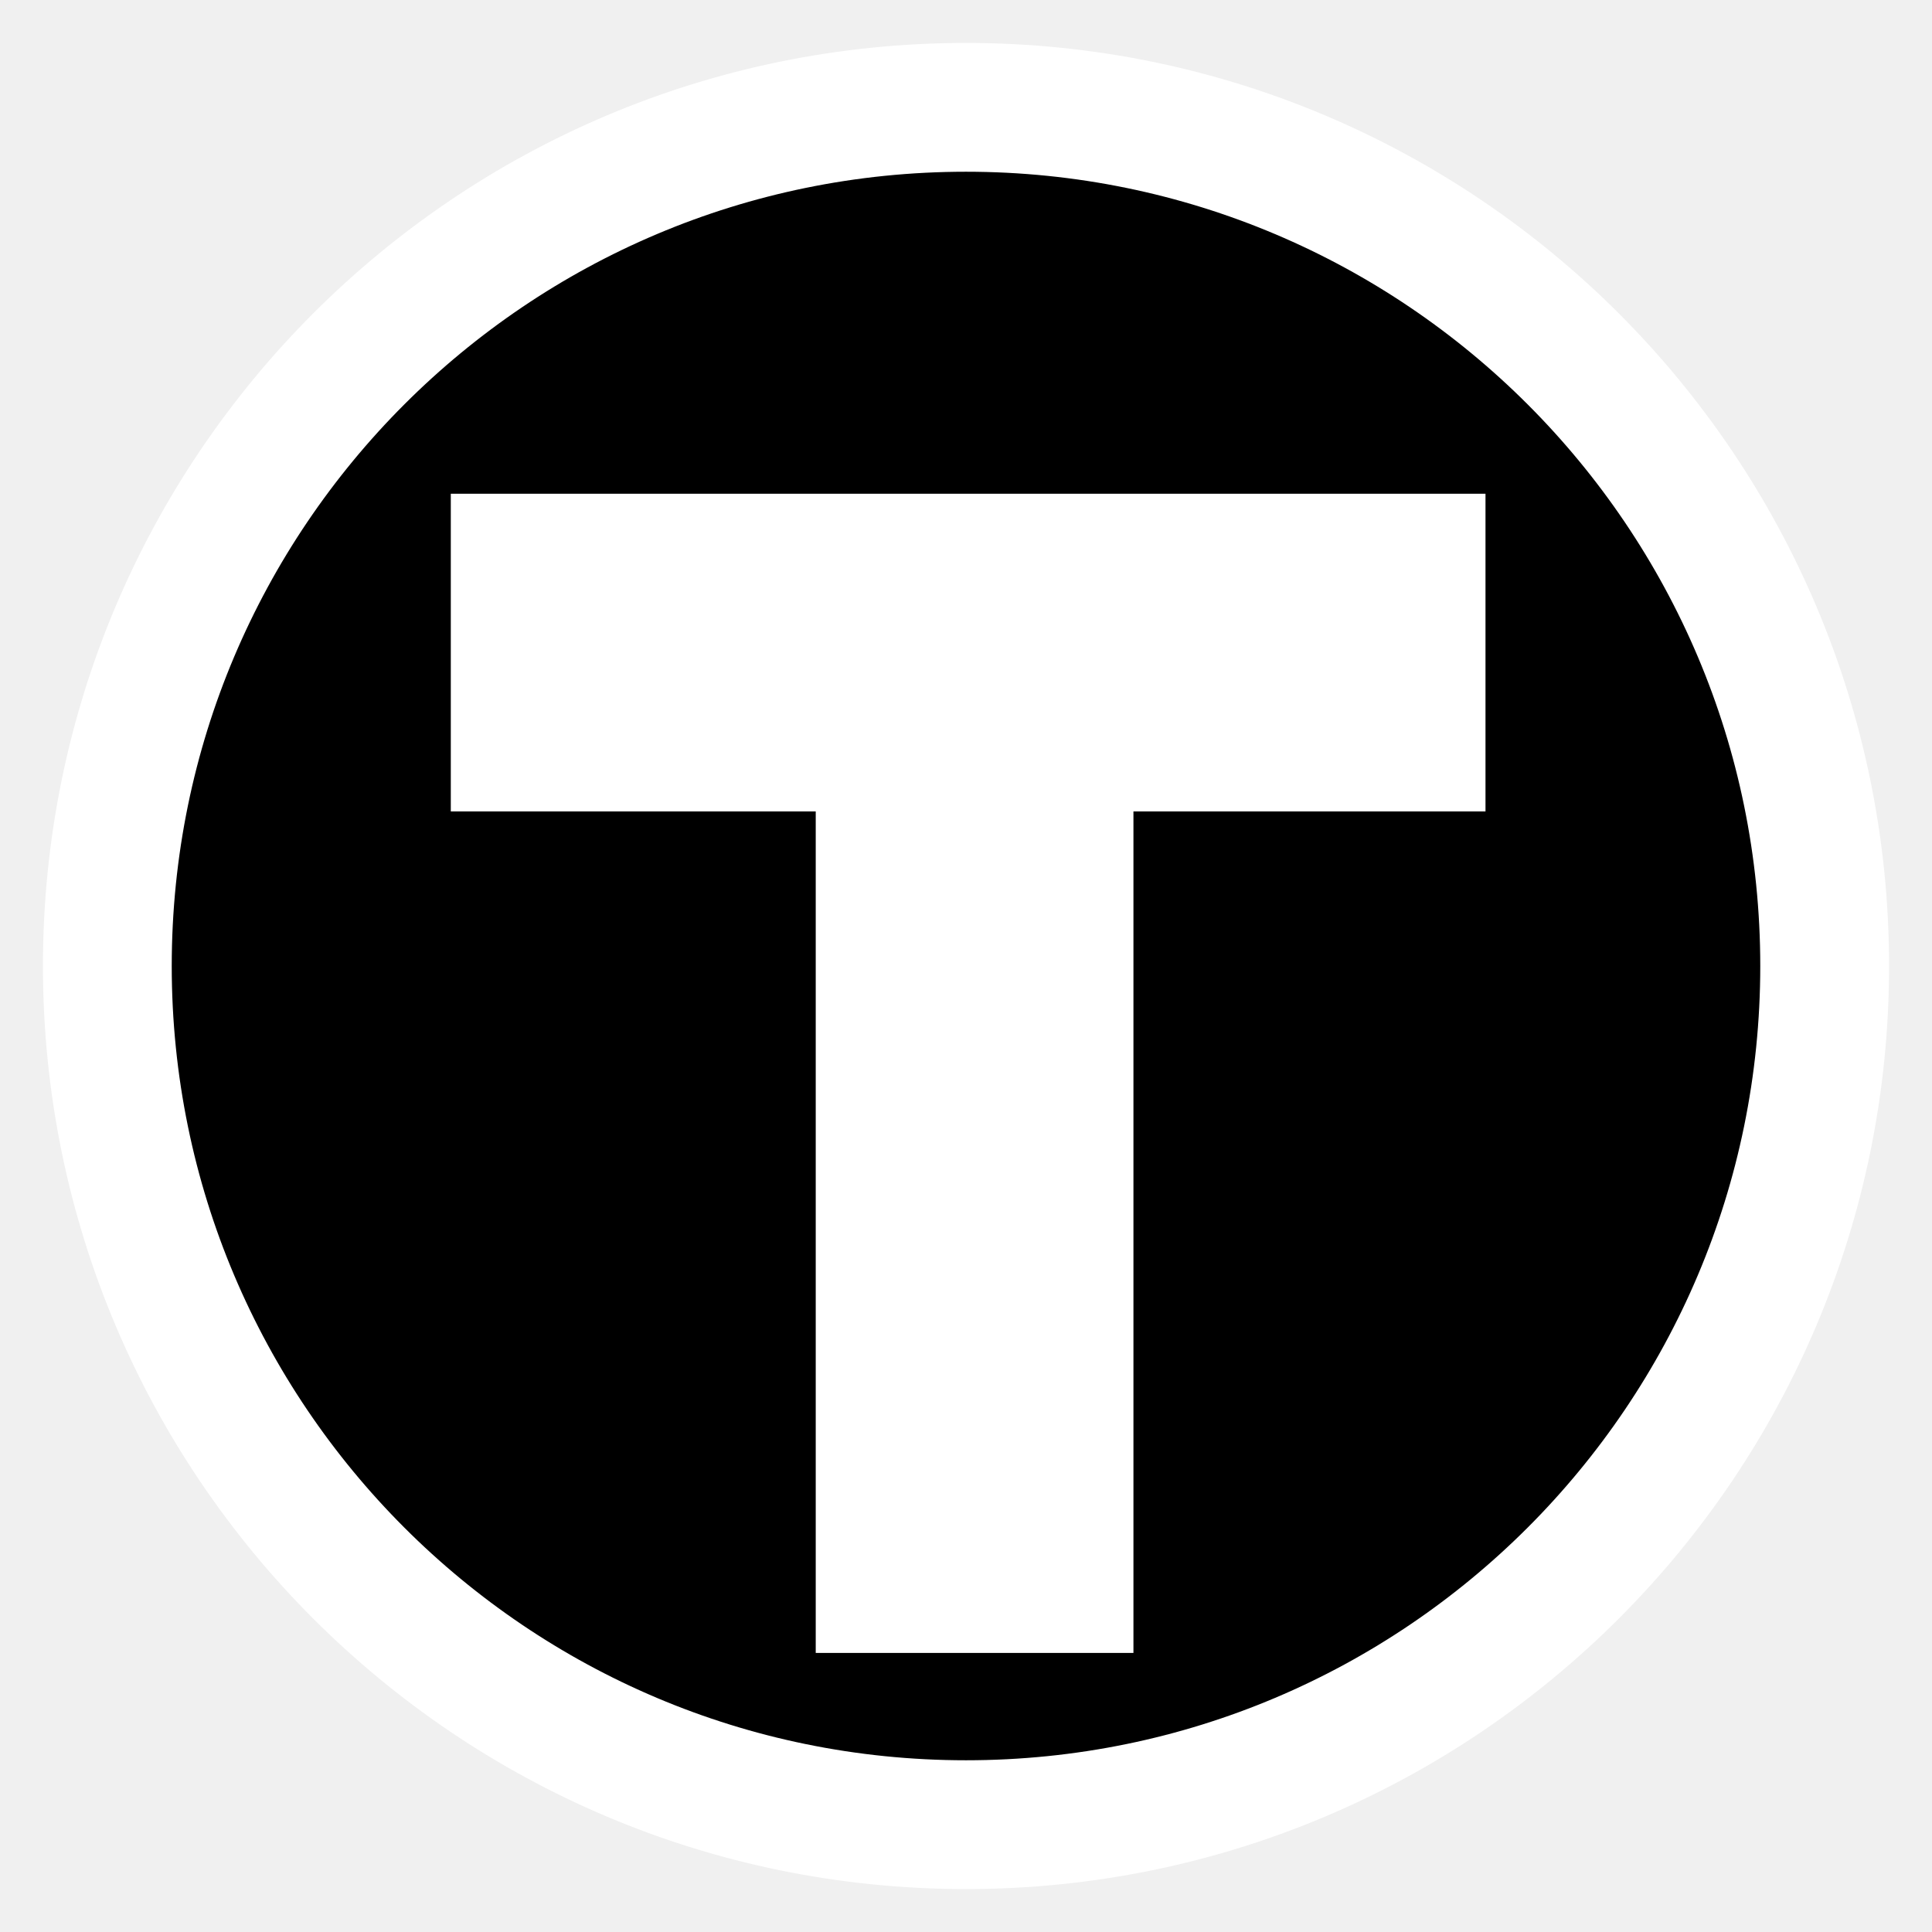
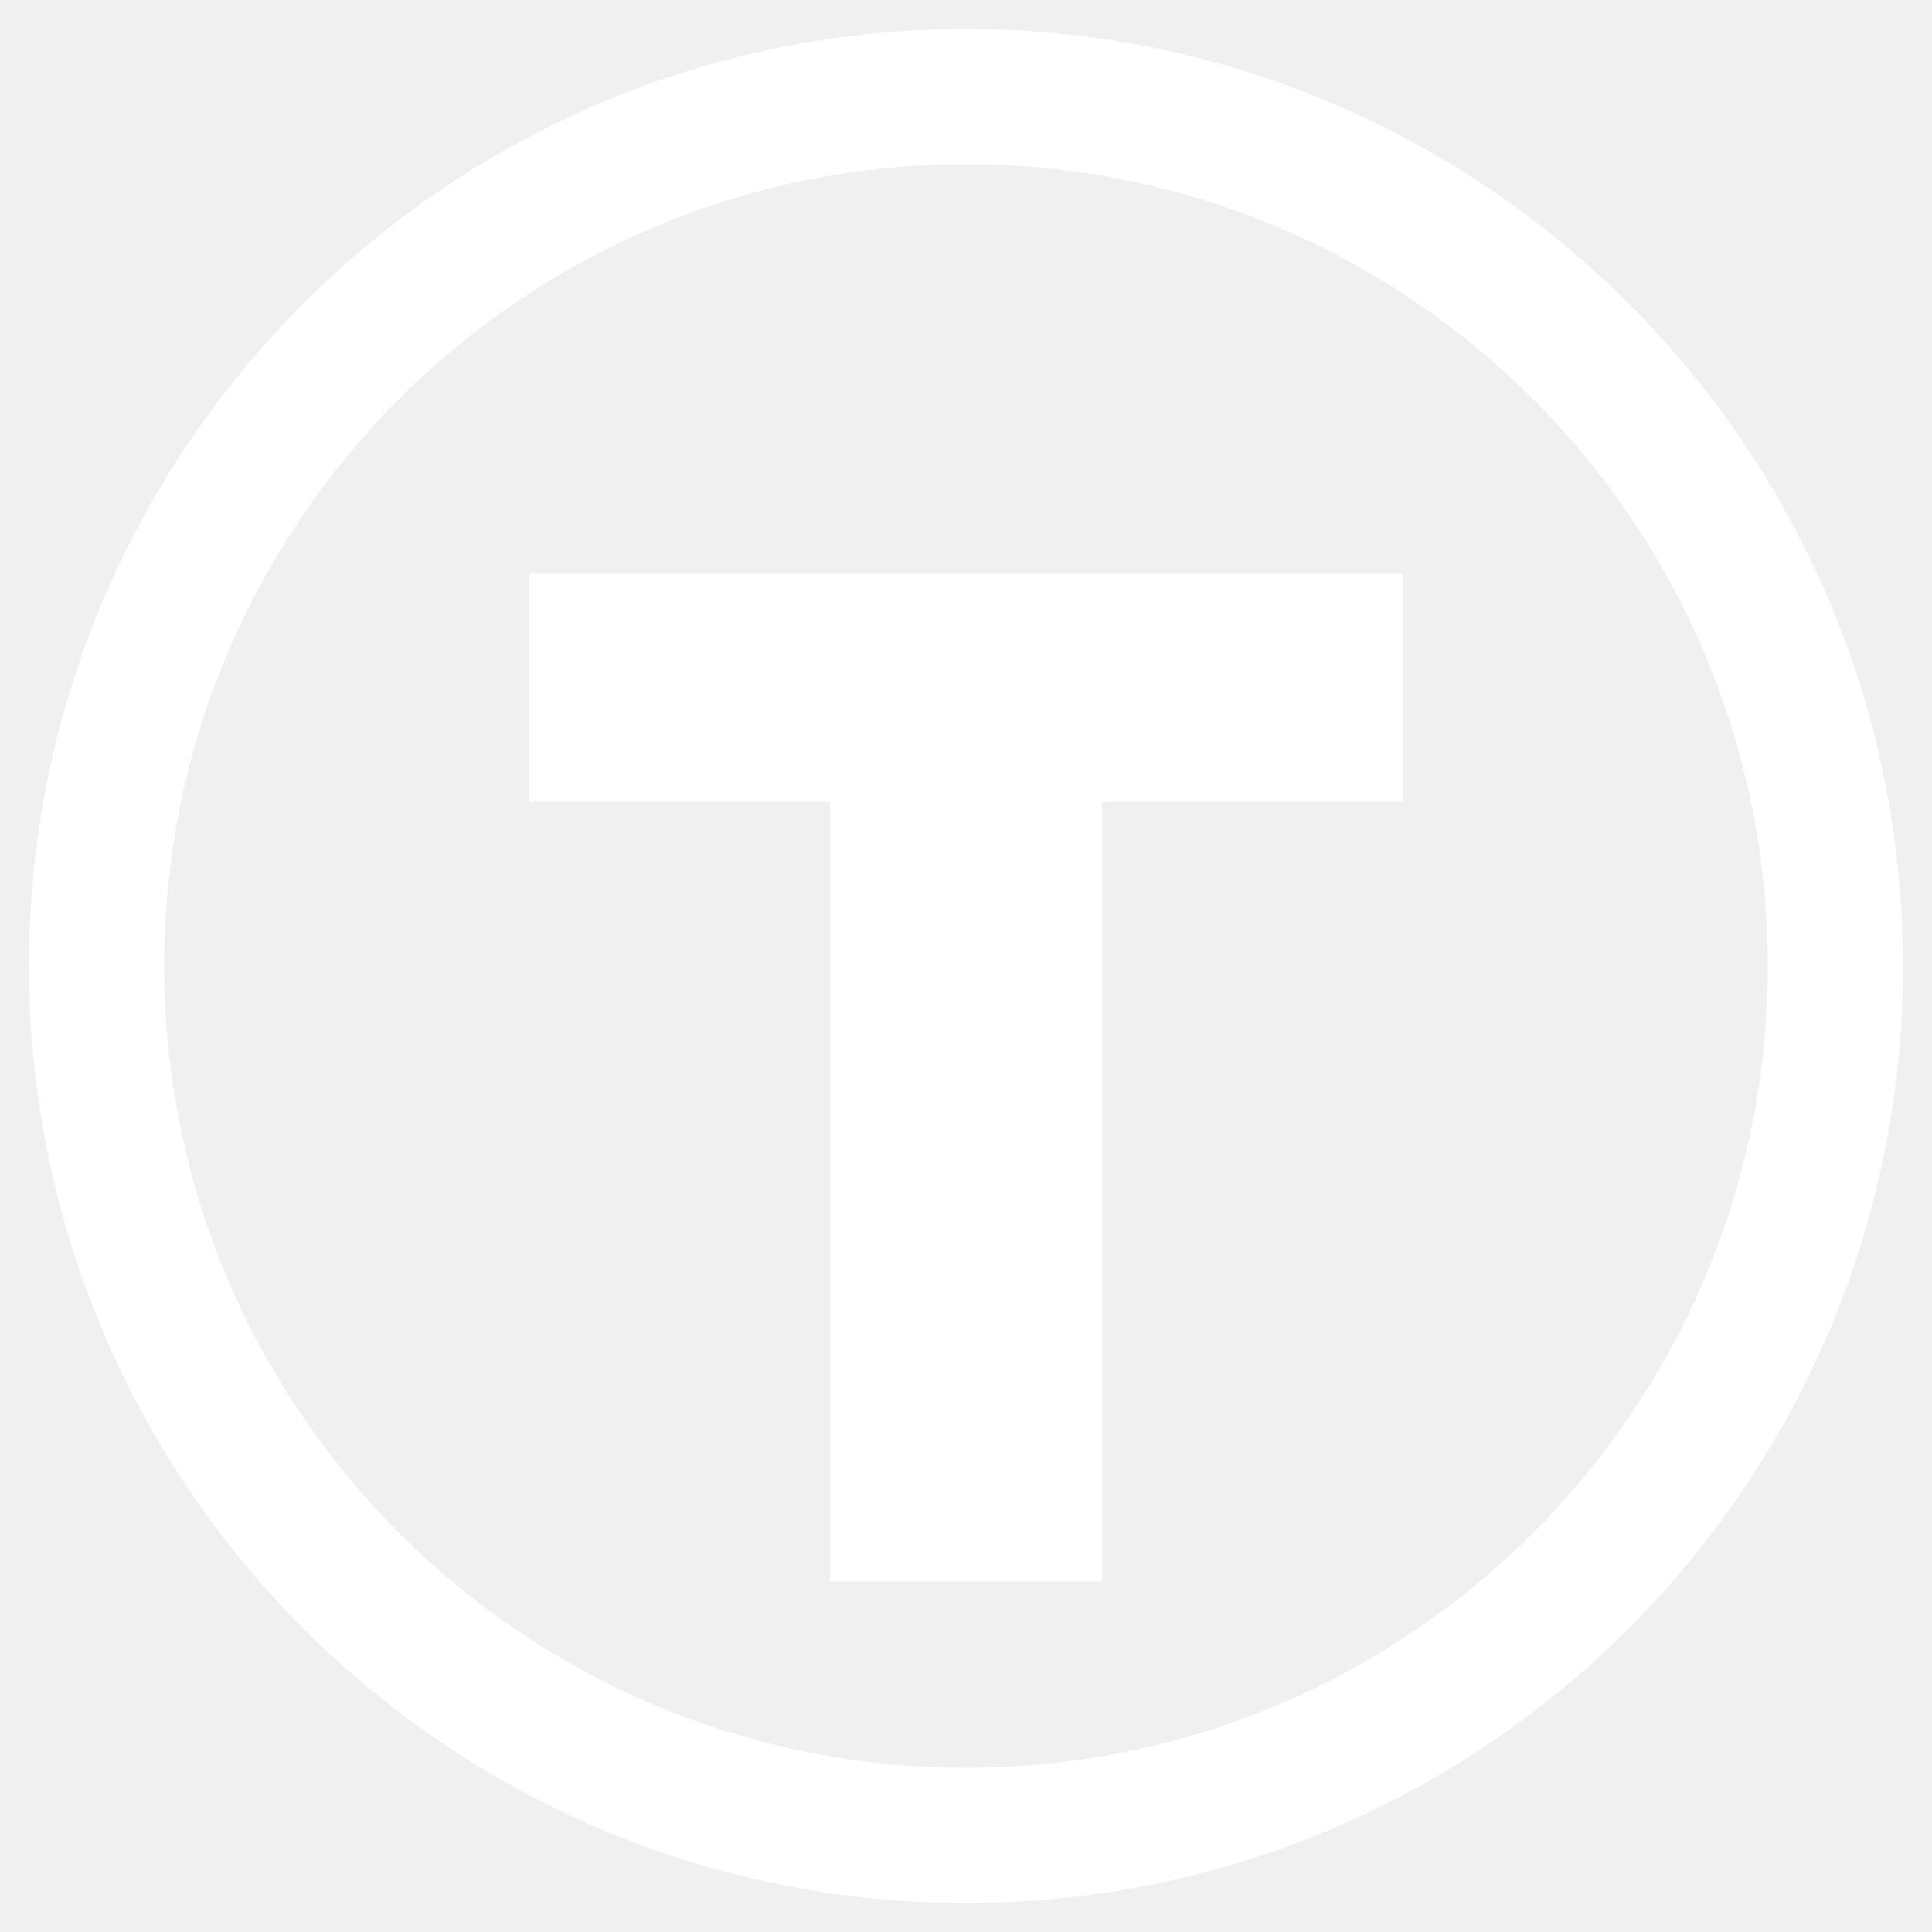
- <svg xmlns="http://www.w3.org/2000/svg" version="1.1" width="450" height="450">
-   <circle cx="225" cy="225" r="200" style="fill:#000000;stroke:#ffffff;stroke-width:30" />
-   <path d="m 227,152 0,196 m -85,-196 167,0" style="stroke:#ffffff;stroke-width:74;stroke-linecap:square" />
+ <svg xmlns="http://www.w3.org/2000/svg" viewBox="0 0 100 100" width="100" height="100">
+   <circle cx="50" cy="50" r="45" fill="none" stroke="#FFFFFF" stroke-width="7" />
+   <text x="50" y="60" text-anchor="middle" font-family="Arial, sans-serif" font-size="70" font-weight="bold" fill="#FFFFFF" stroke="#FFFFFF" stroke-width="4" dominant-baseline="middle">
+     T
+   </text>
</svg>
